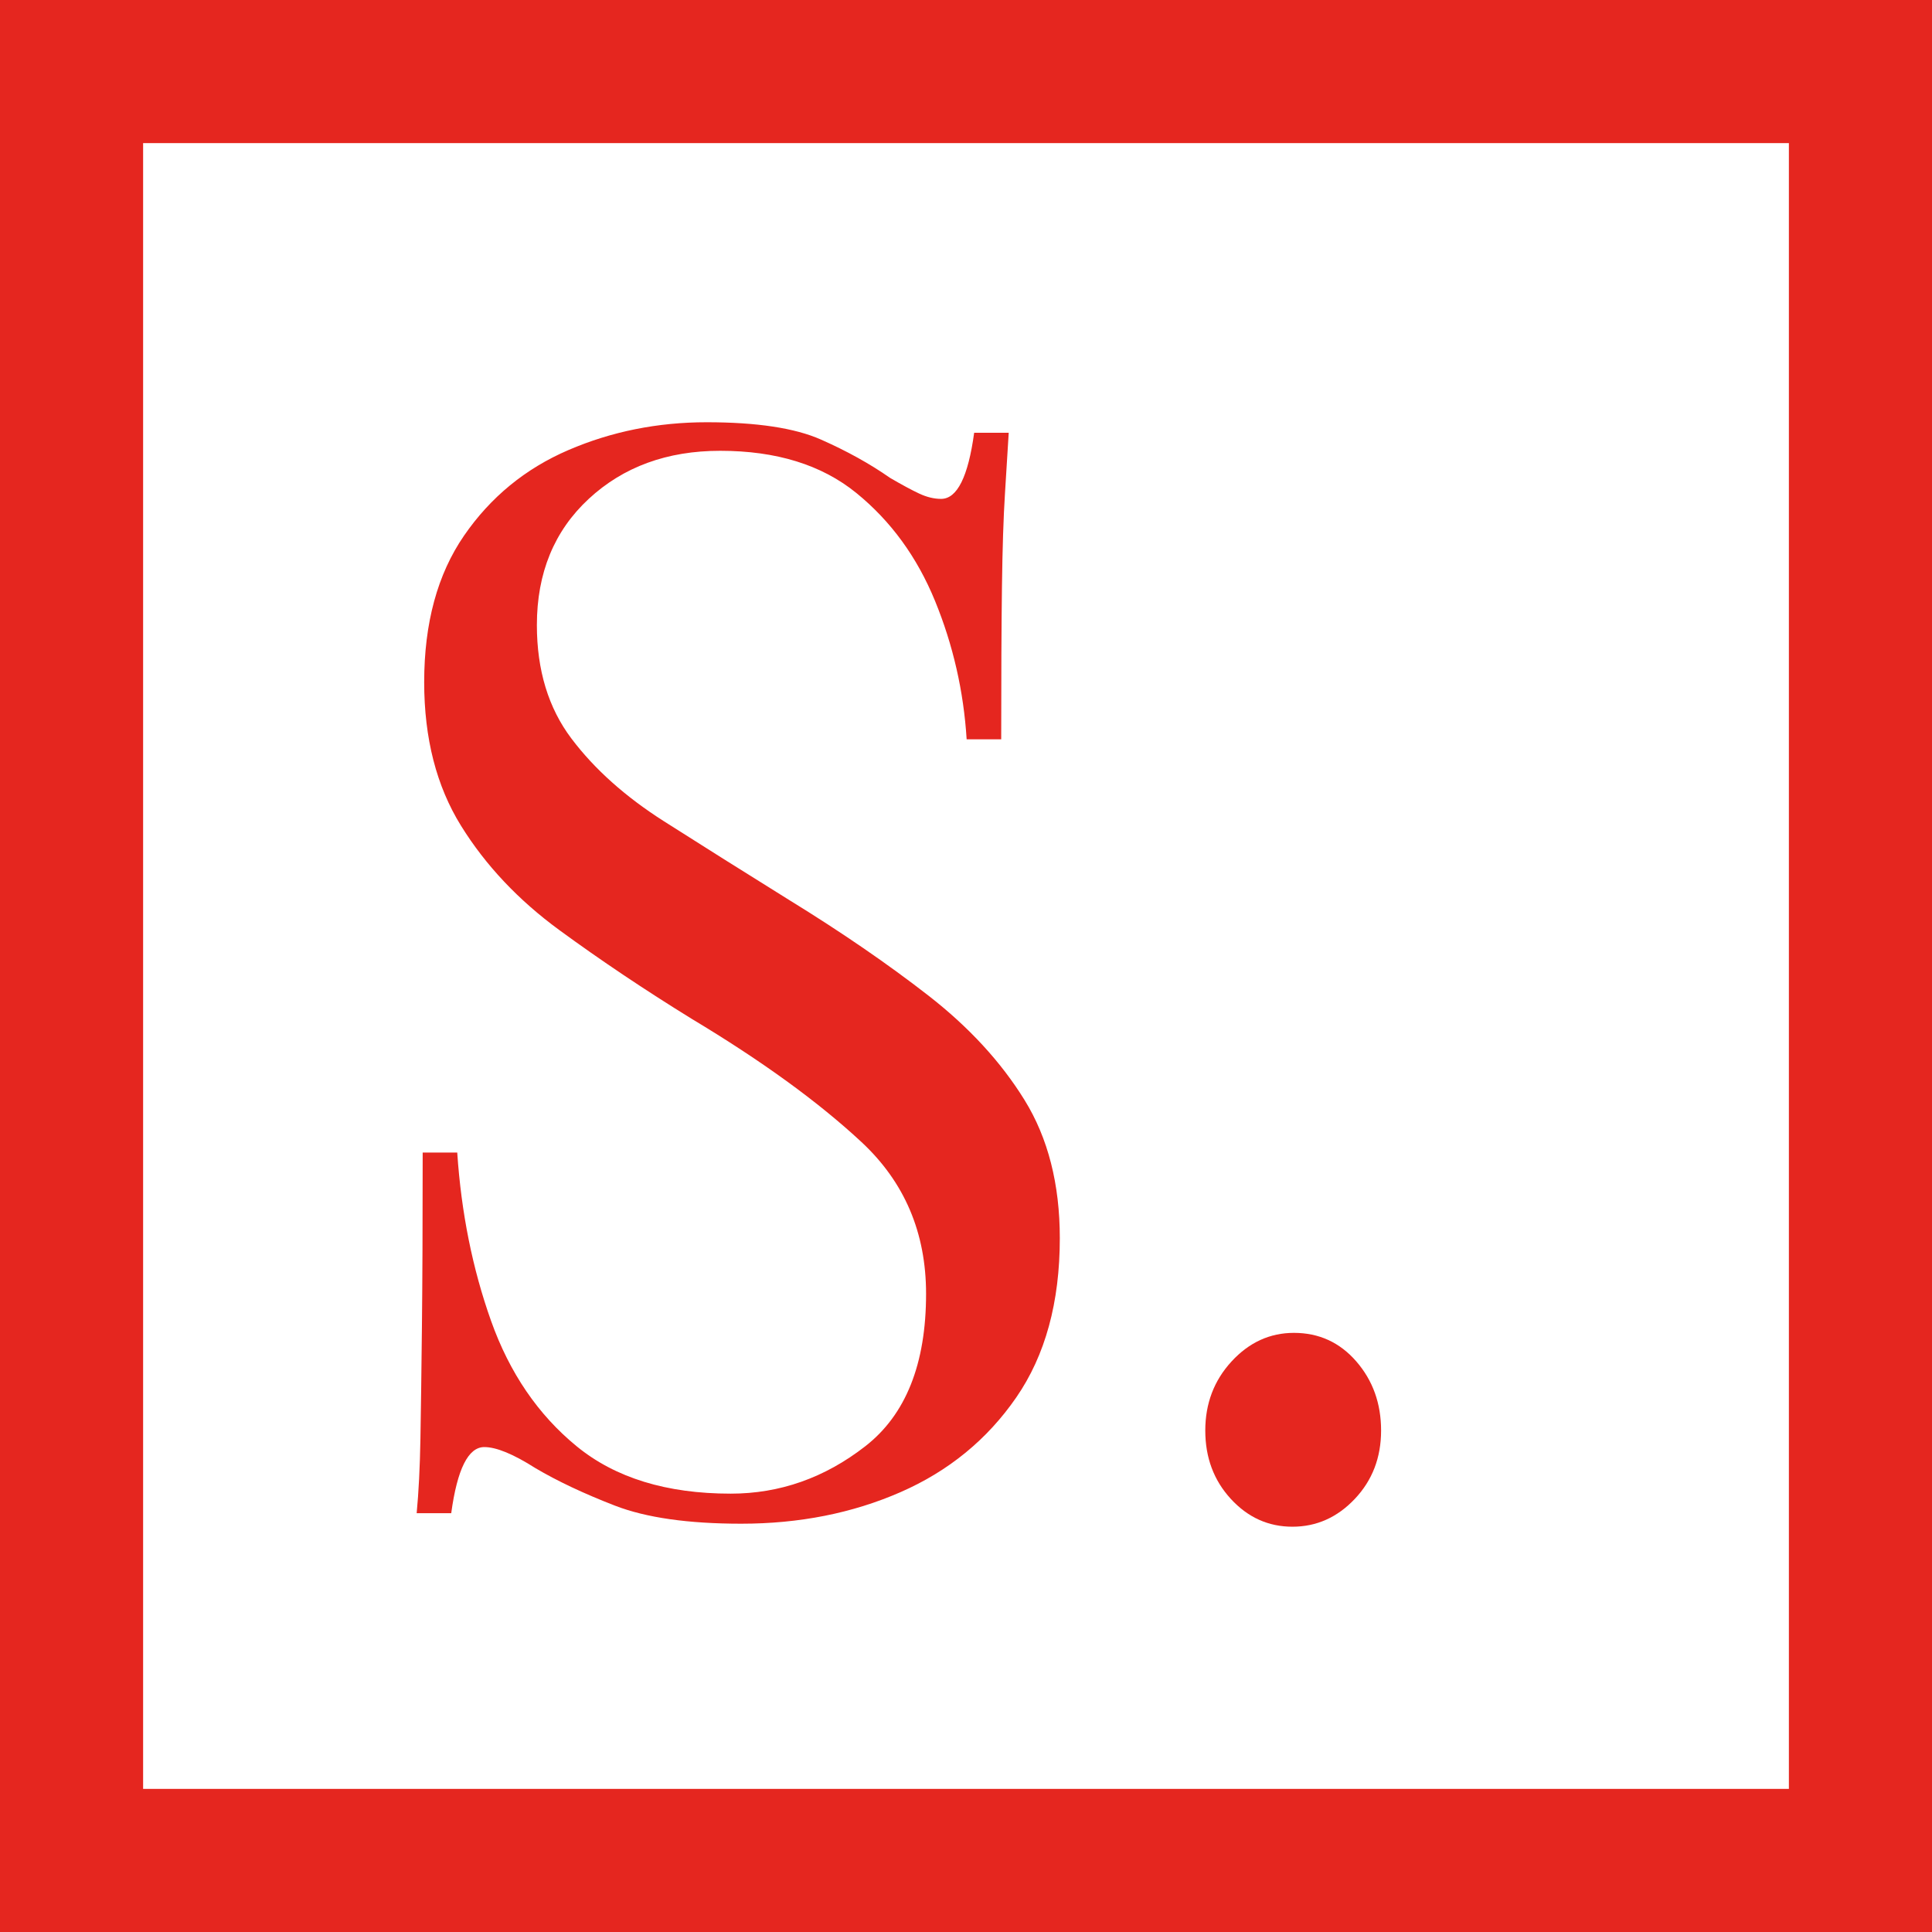
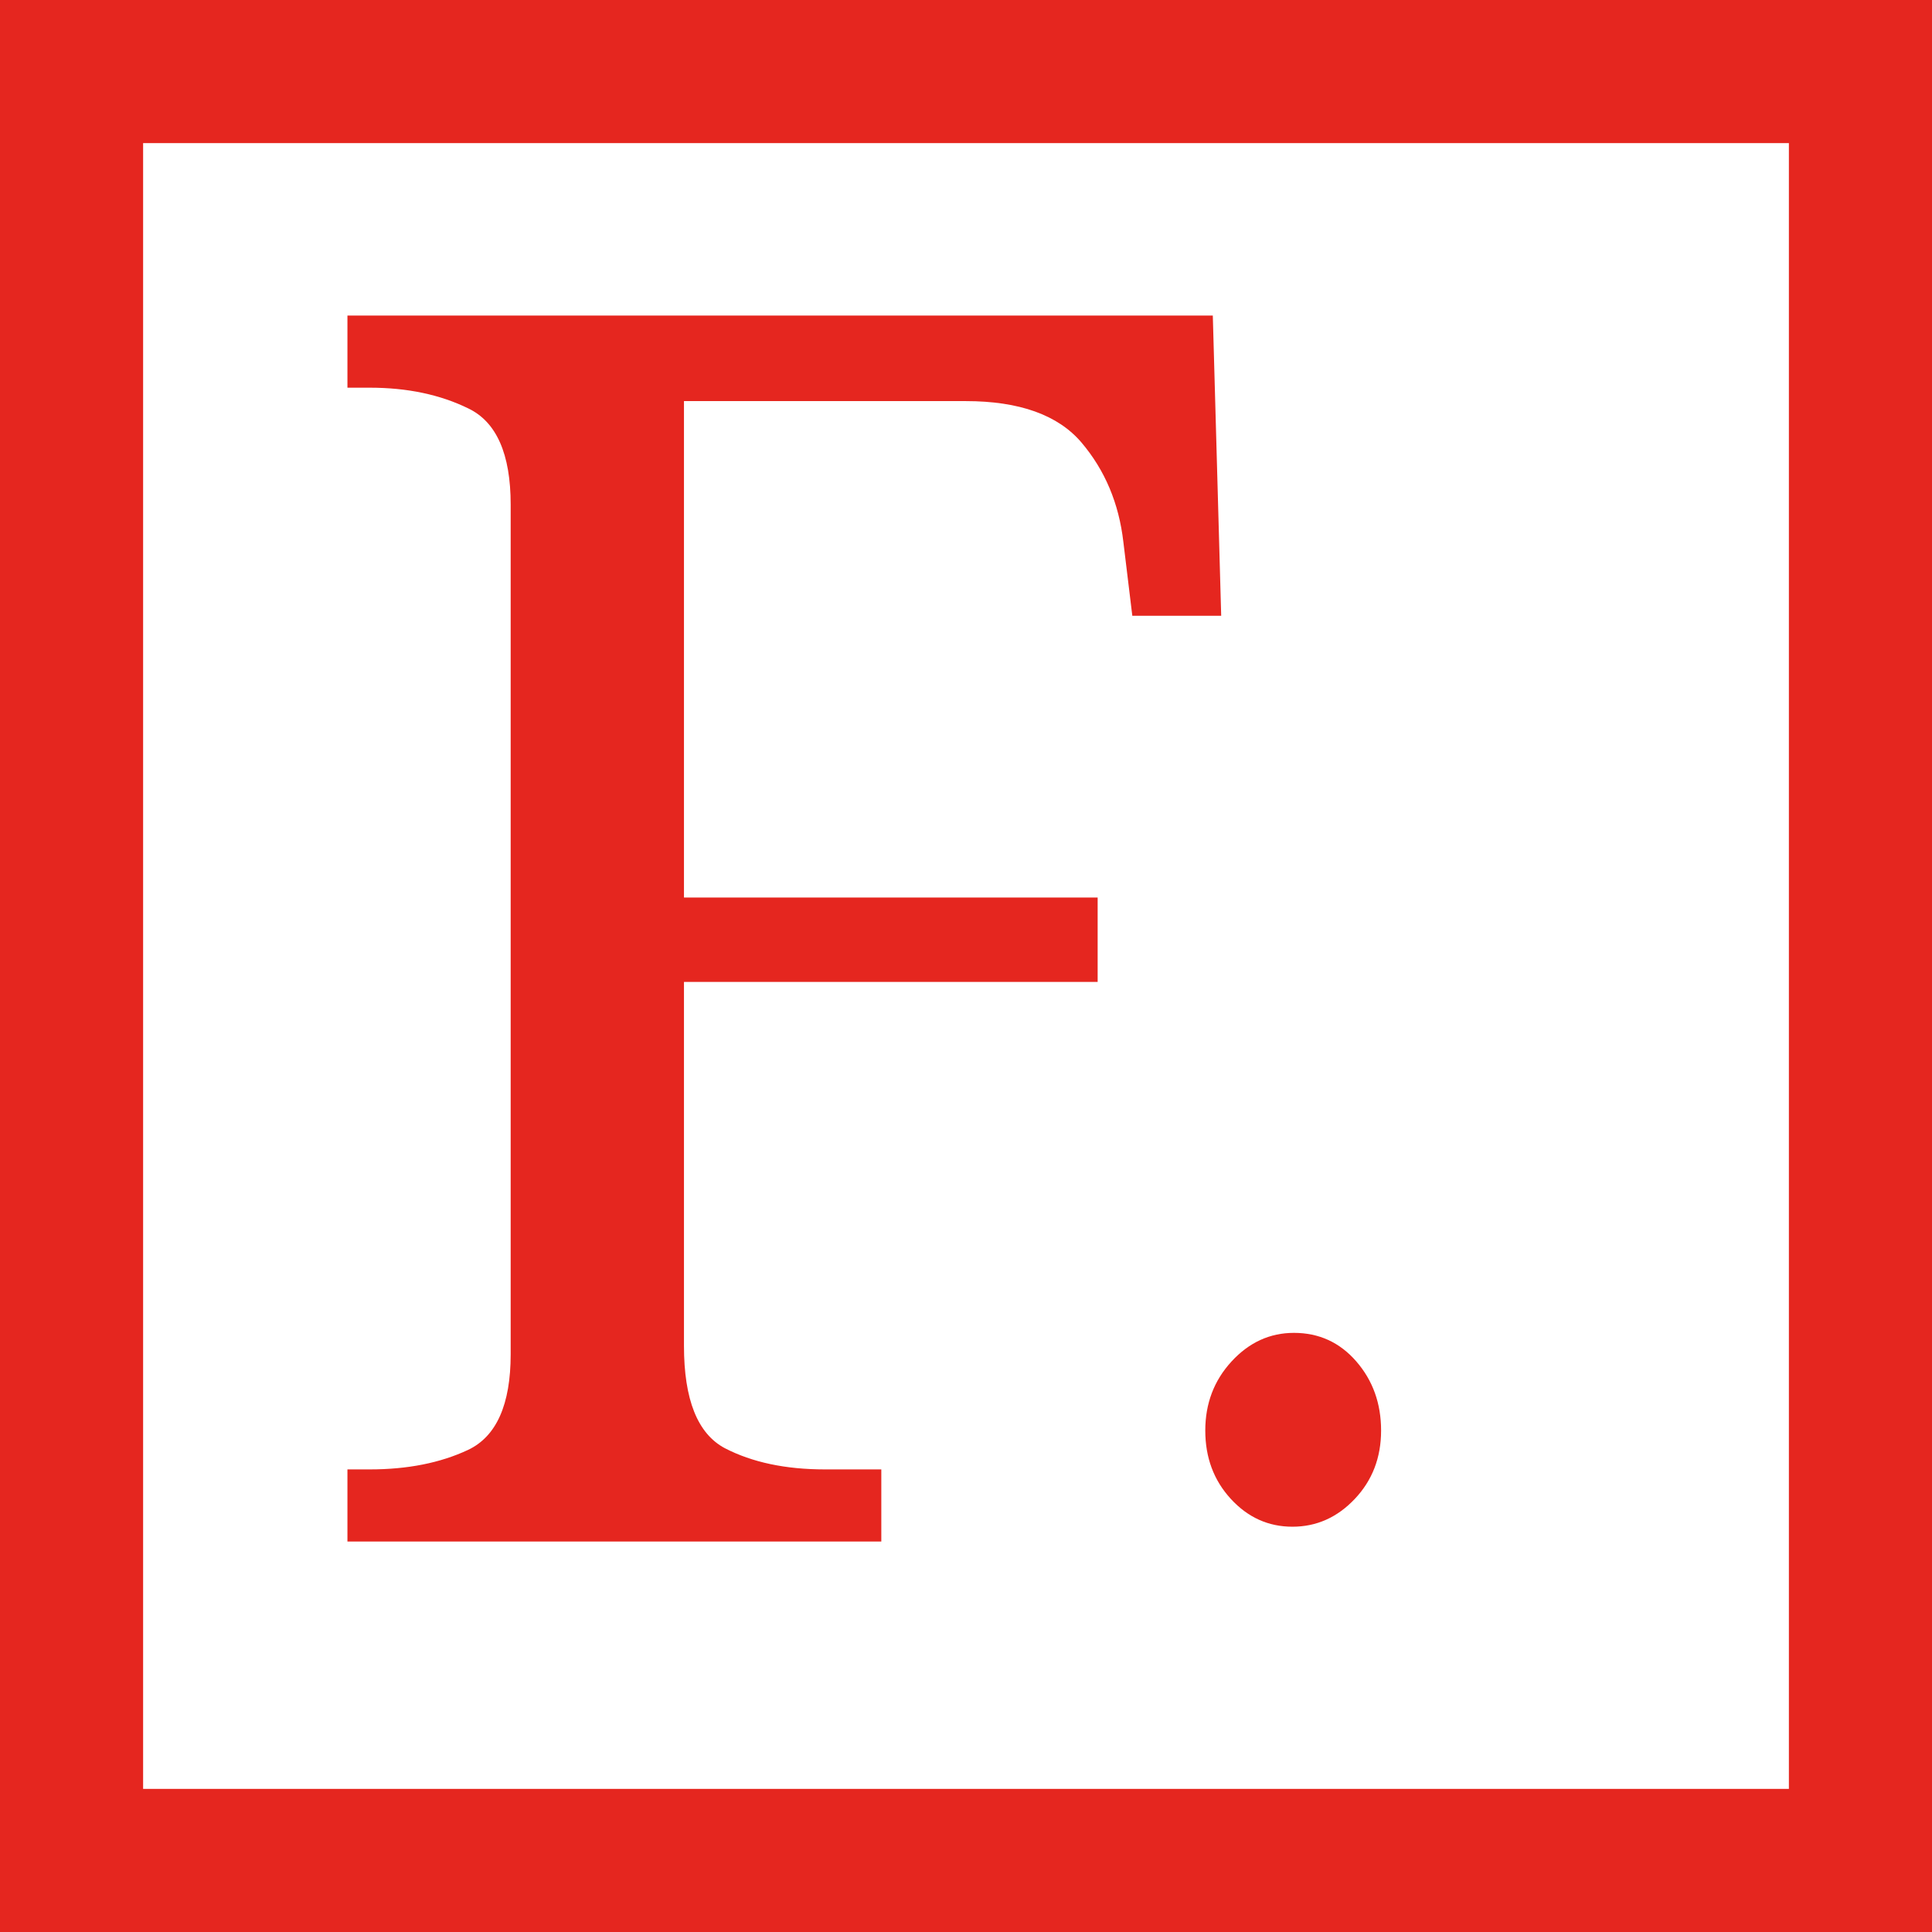
- <svg xmlns="http://www.w3.org/2000/svg" width="54px" height="54px" viewBox="0 0 54 54" version="1.1">
+ <svg xmlns="http://www.w3.org/2000/svg" width="54px" height="54px" viewBox="0 0 54 54" version="1.1" id="svg45">
+   <defs id="defs49" />
  <g id="Page-1" stroke="none" stroke-width="1" fill="none" fill-rule="evenodd">
    <g id="logo-mobile">
      <rect id="Rectangle-6" stroke="#E5261F" stroke-width="4" fill-rule="nonzero" x="2" y="2" width="50" height="50" />
      <path id="." fill="#E5261F" d="M34.402,41.895 C33.926,41.377 33.688,40.74 33.688,39.984 C33.688,39.228 33.933,38.584 34.423,38.052 C34.913,37.52 35.494,37.254 36.166,37.254 C36.866,37.254 37.447,37.52 37.909,38.052 C38.371,38.584 38.602,39.228 38.602,39.984 C38.602,40.74 38.357,41.377 37.867,41.895 C37.377,42.413 36.796,42.672 36.124,42.672 C35.452,42.672 34.878,42.413 34.402,41.895 Z" />
-       <path id="F" fill="#E5261F" fill-rule="nonzero" d="M20.718,42.588 C22.342,42.588 23.826,42.294 25.17,41.706 C26.514,41.118 27.592,40.236 28.404,39.06 C29.216,37.884 29.622,36.4 29.622,34.608 C29.622,33.096 29.293,31.808 28.635,30.744 C27.977,29.68 27.081,28.707 25.947,27.825 C24.813,26.943 23.518,26.054 22.062,25.158 C20.802,24.374 19.633,23.639 18.555,22.953 C17.477,22.267 16.616,21.497 15.972,20.643 C15.328,19.789 15.006,18.732 15.006,17.472 C15.006,16.016 15.489,14.84 16.455,13.944 C17.421,13.048 18.646,12.6 20.13,12.6 C21.698,12.6 22.965,12.992 23.931,13.776 C24.897,14.56 25.632,15.568 26.136,16.8 C26.64,18.032 26.934,19.32 27.018,20.664 L27.018,20.664 L27.984,20.664 C27.984,18.9 27.991,17.479 28.005,16.401 C28.019,15.323 28.047,14.455 28.089,13.797 C28.131,13.139 28.166,12.572 28.194,12.096 L28.194,12.096 L27.228,12.096 C27.06,13.328 26.752,13.944 26.304,13.944 C26.108,13.944 25.905,13.895 25.695,13.797 C25.485,13.699 25.212,13.552 24.876,13.356 C24.316,12.964 23.672,12.607 22.944,12.285 C22.216,11.963 21.152,11.802 19.752,11.802 C18.38,11.802 17.092,12.061 15.888,12.579 C14.684,13.097 13.711,13.895 12.969,14.973 C12.227,16.051 11.856,17.416 11.856,19.068 C11.856,20.636 12.199,21.973 12.885,23.079 C13.571,24.185 14.488,25.158 15.636,25.998 C16.784,26.838 18.016,27.664 19.332,28.476 C21.292,29.652 22.874,30.8 24.078,31.92 C25.282,33.04 25.884,34.454 25.884,36.162 C25.884,38.122 25.317,39.543 24.183,40.425 C23.049,41.307 21.796,41.748 20.424,41.748 C18.632,41.748 17.197,41.307 16.119,40.425 C15.041,39.543 14.243,38.374 13.725,36.918 C13.207,35.462 12.892,33.894 12.78,32.214 L12.78,32.214 L11.814,32.214 C11.814,34.174 11.807,35.798 11.793,37.086 C11.779,38.374 11.765,39.417 11.751,40.215 C11.737,41.013 11.702,41.706 11.646,42.294 L11.646,42.294 L12.612,42.294 C12.78,41.062 13.088,40.446 13.536,40.446 C13.872,40.446 14.348,40.642 14.964,41.034 C15.58,41.398 16.322,41.748 17.19,42.084 C18.058,42.42 19.234,42.588 20.718,42.588 Z" />
+       <text xml:space="preserve" style="font-size:48px;line-height:1.25;font-family:sans-serif;-inkscape-font-specification:'sans-serif, Normal';fill:#e5261f;fill-opacity:1" x="7.884" y="43.086" id="text310">
+         <tspan id="tspan308" x="7.884" y="43.086" style="font-style:normal;font-variant:normal;font-weight:normal;font-stretch:normal;font-size:48px;font-family:serif;-inkscape-font-specification:serif;fill:#e5261f;fill-opacity:1">F</tspan>
+       </text>
    </g>
  </g>
</svg>
